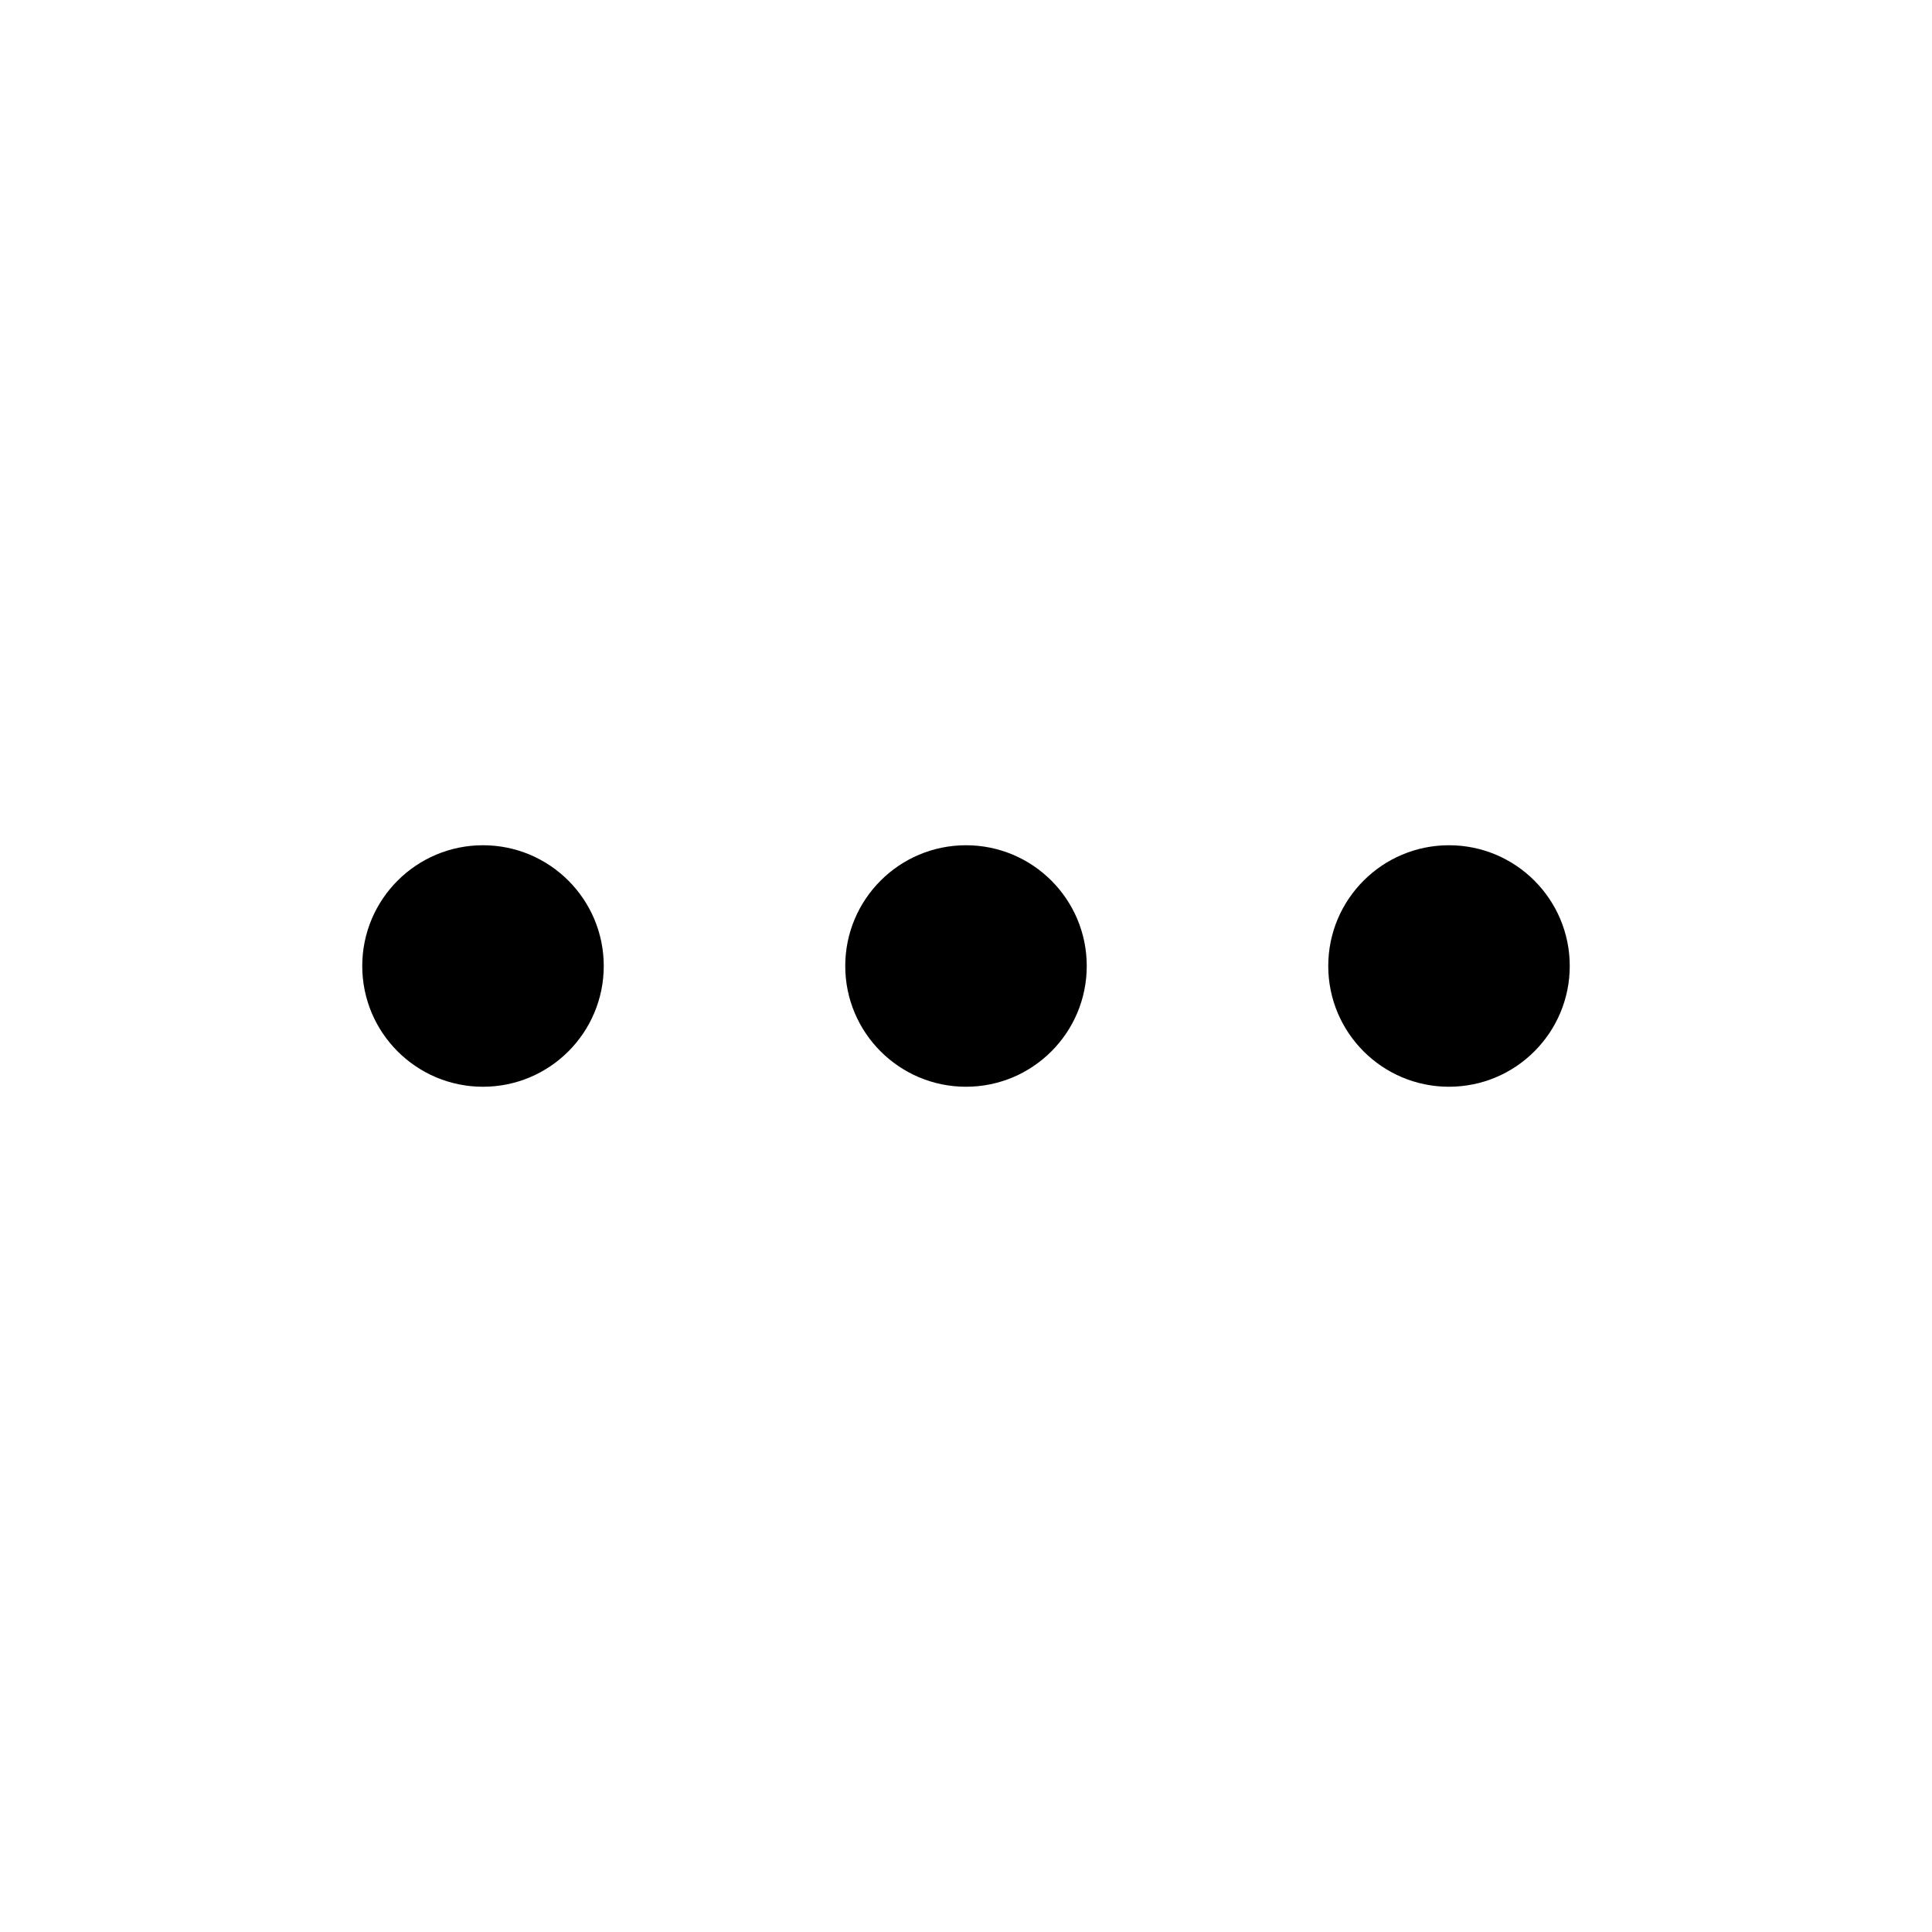
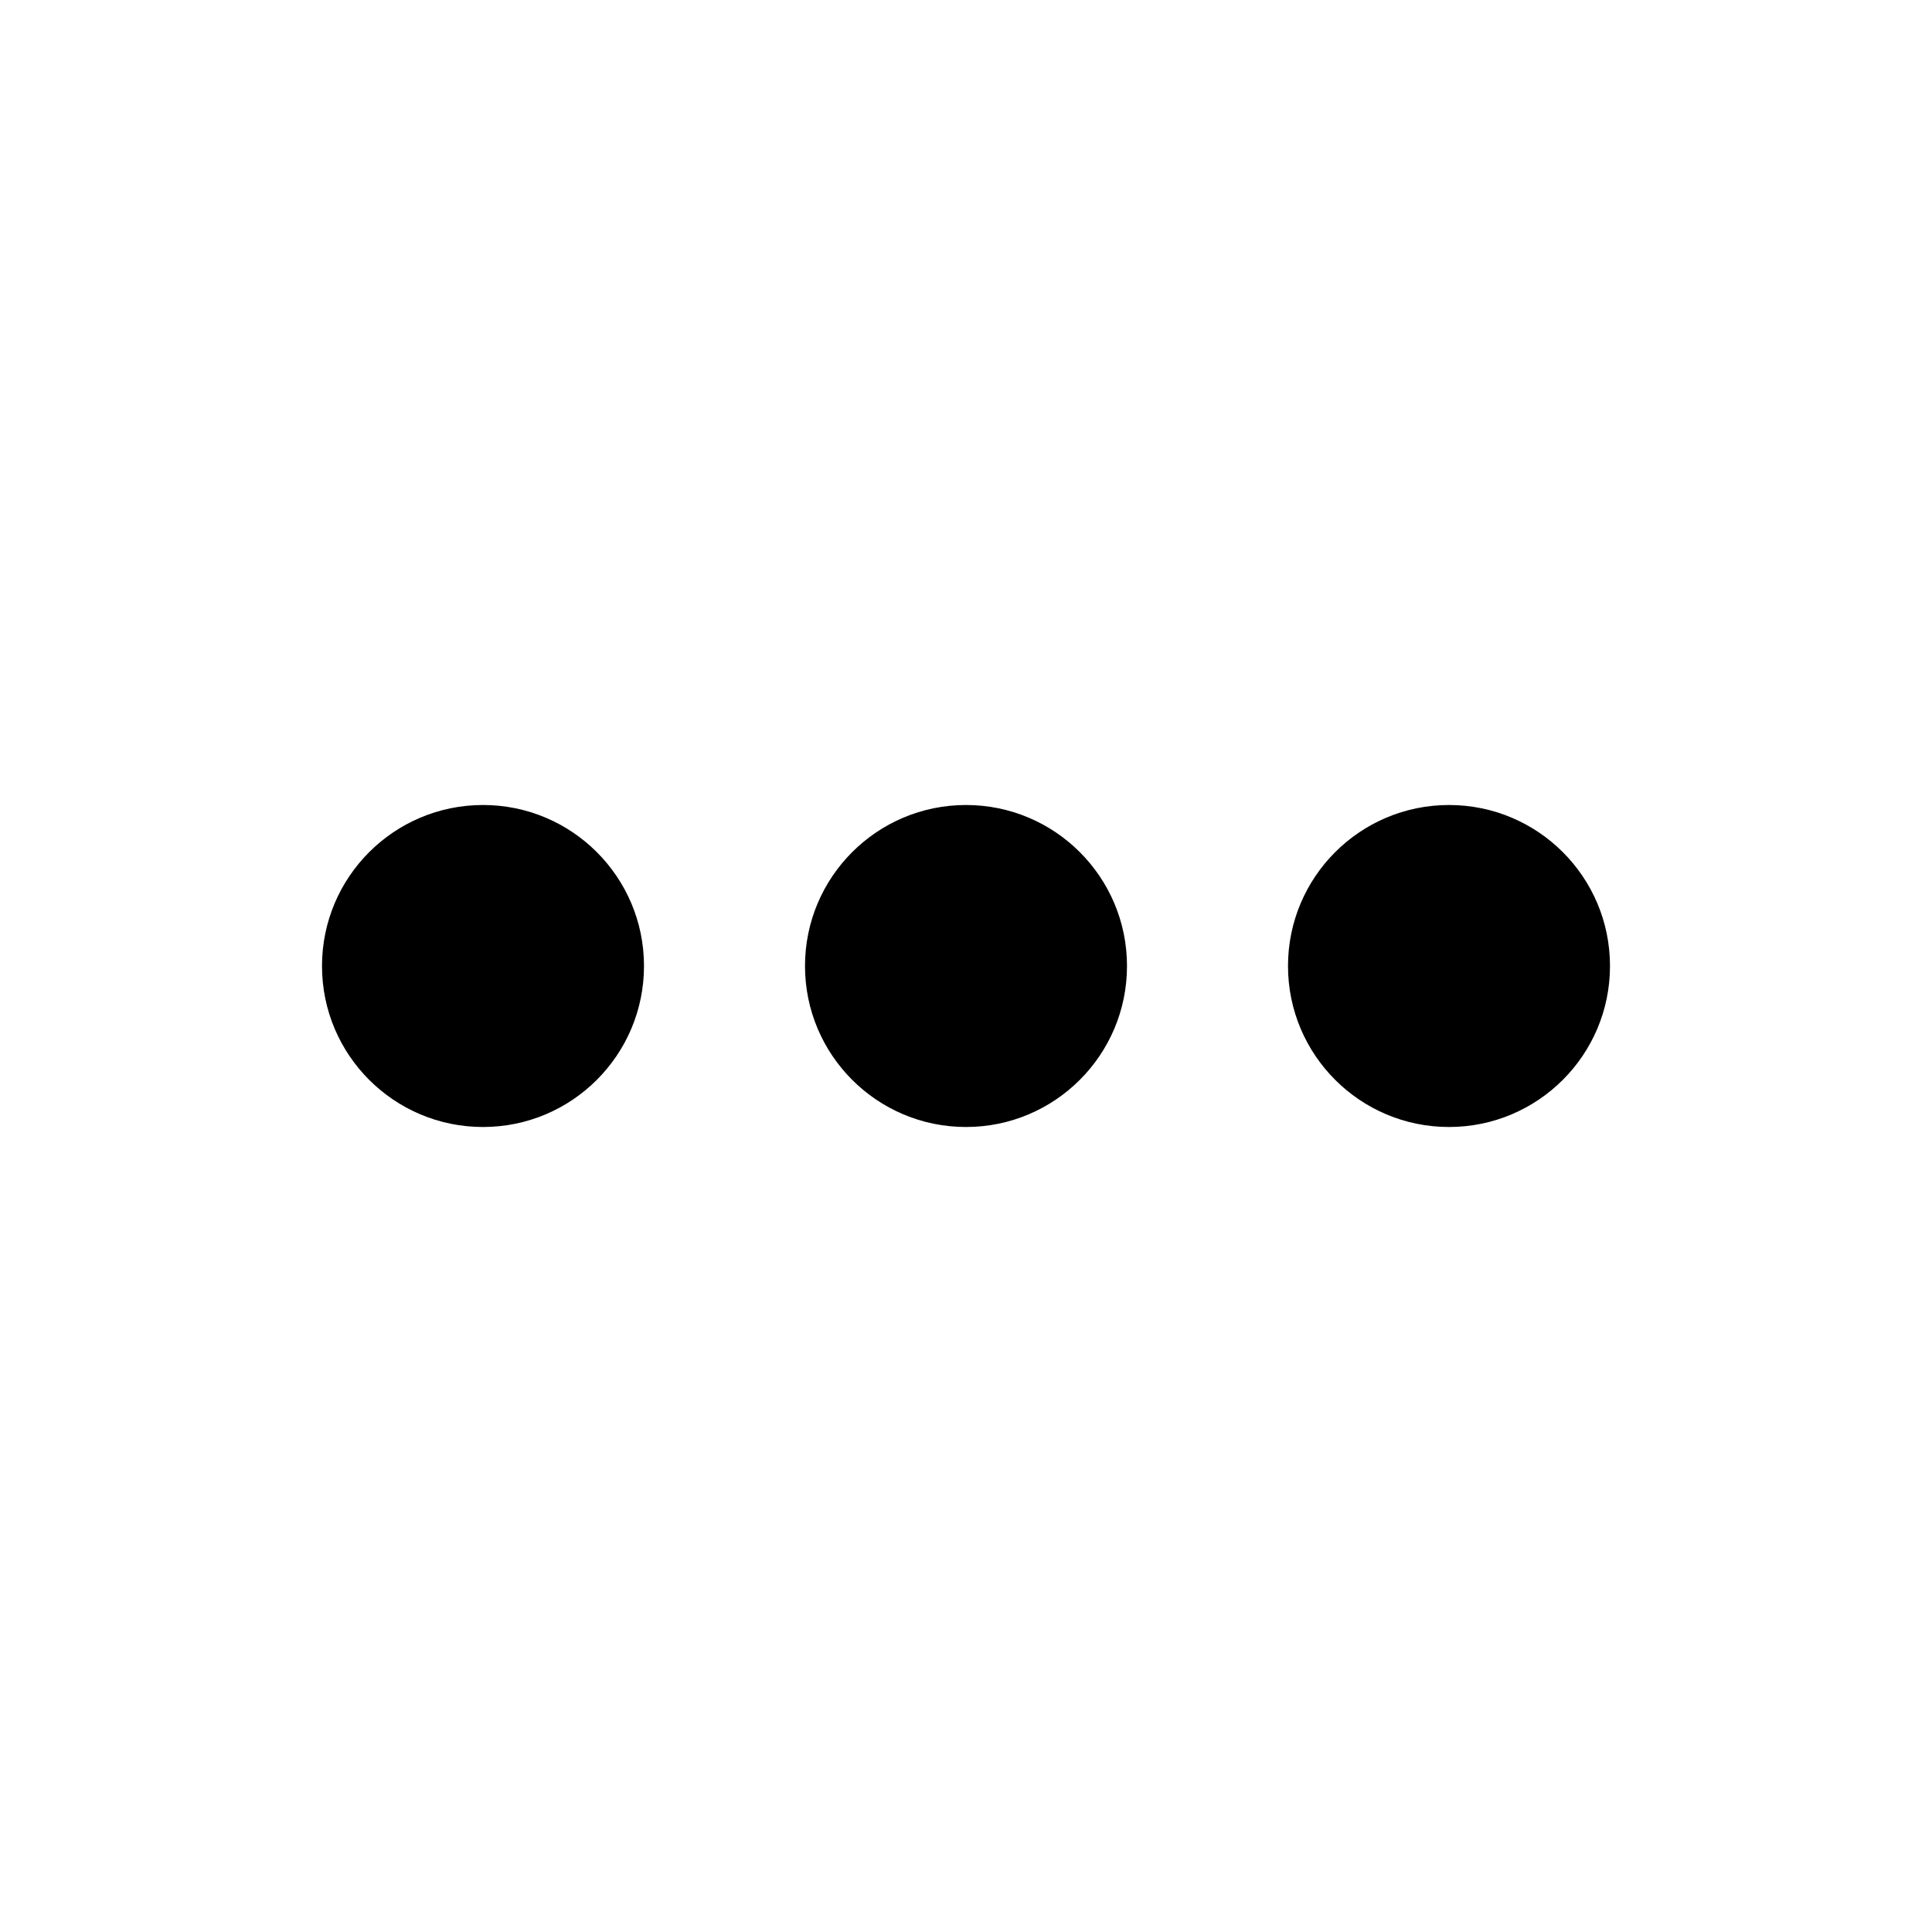
<svg xmlns="http://www.w3.org/2000/svg" width="24" height="24" viewBox="0 0 24 24" fill="currentColor" stroke="none">
-   <circle cx="6" cy="12" r="1.5" />
-   <circle cx="12" cy="12" r="1.5" />
-   <circle cx="18" cy="12" r="1.5" />
+   <circle cx="6" cy="12" r="2" />
+   <circle cx="12" cy="12" r="2" />
+   <circle cx="18" cy="12" r="2" />
</svg>
